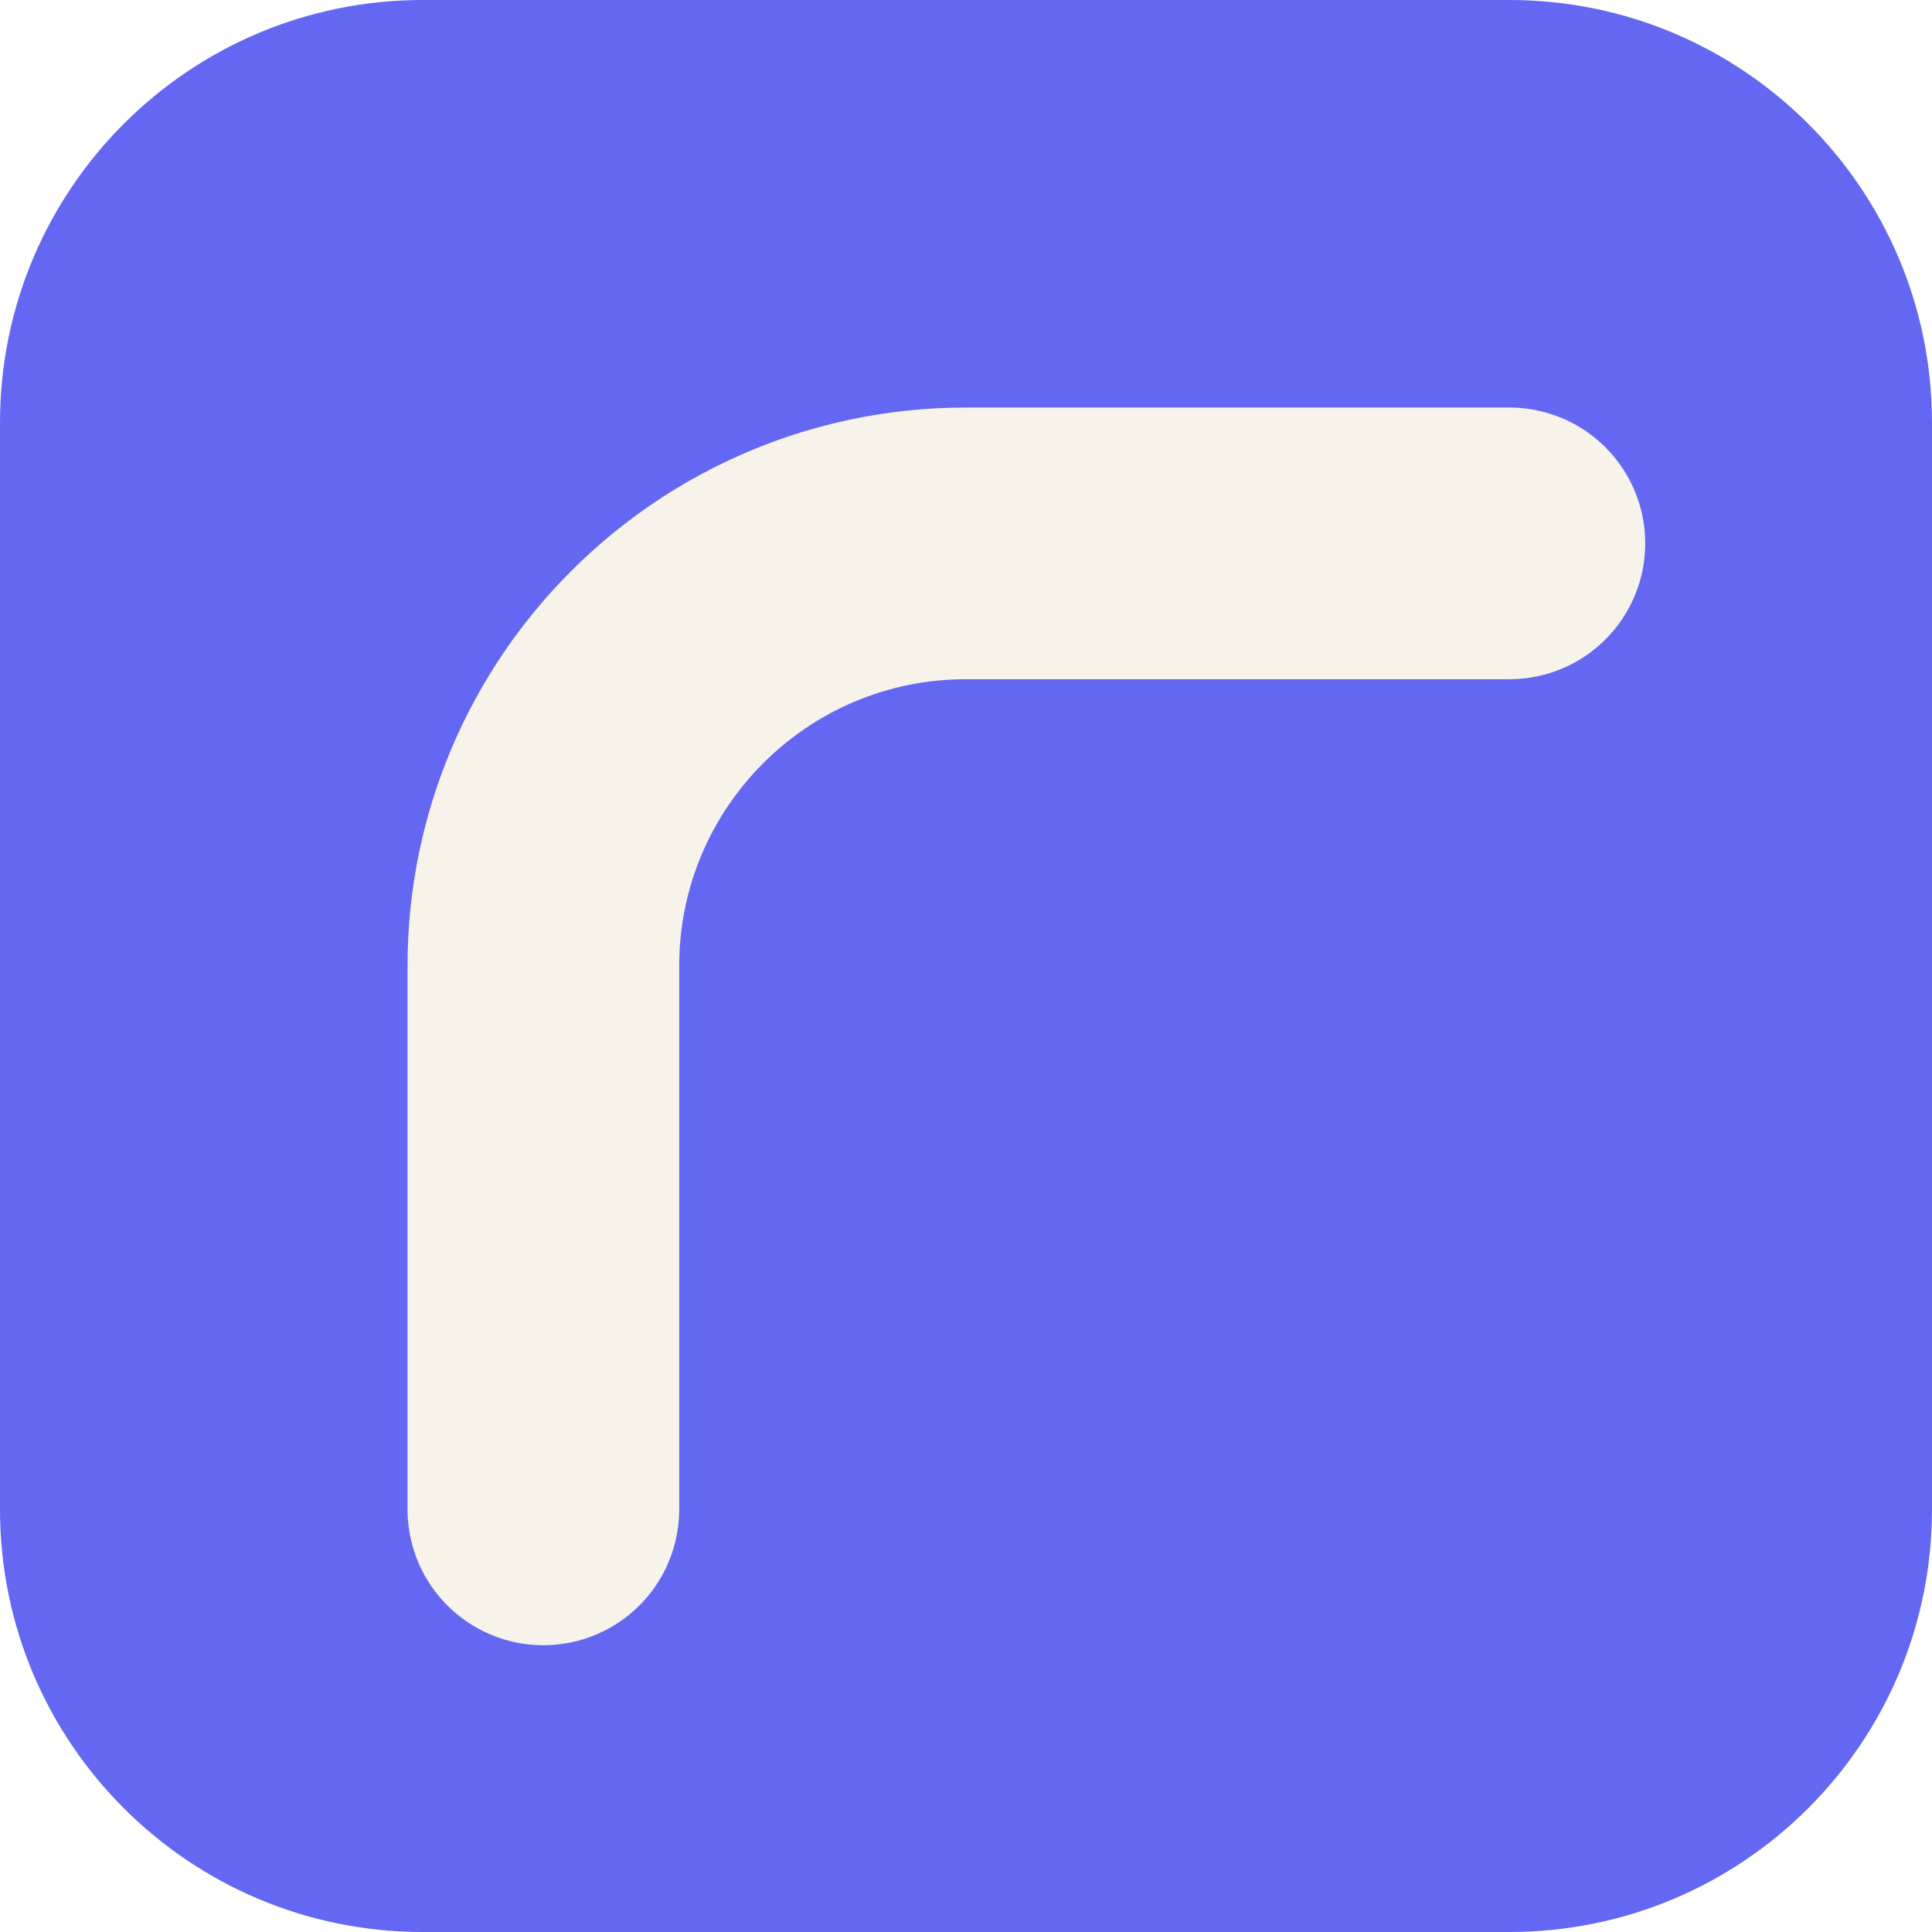
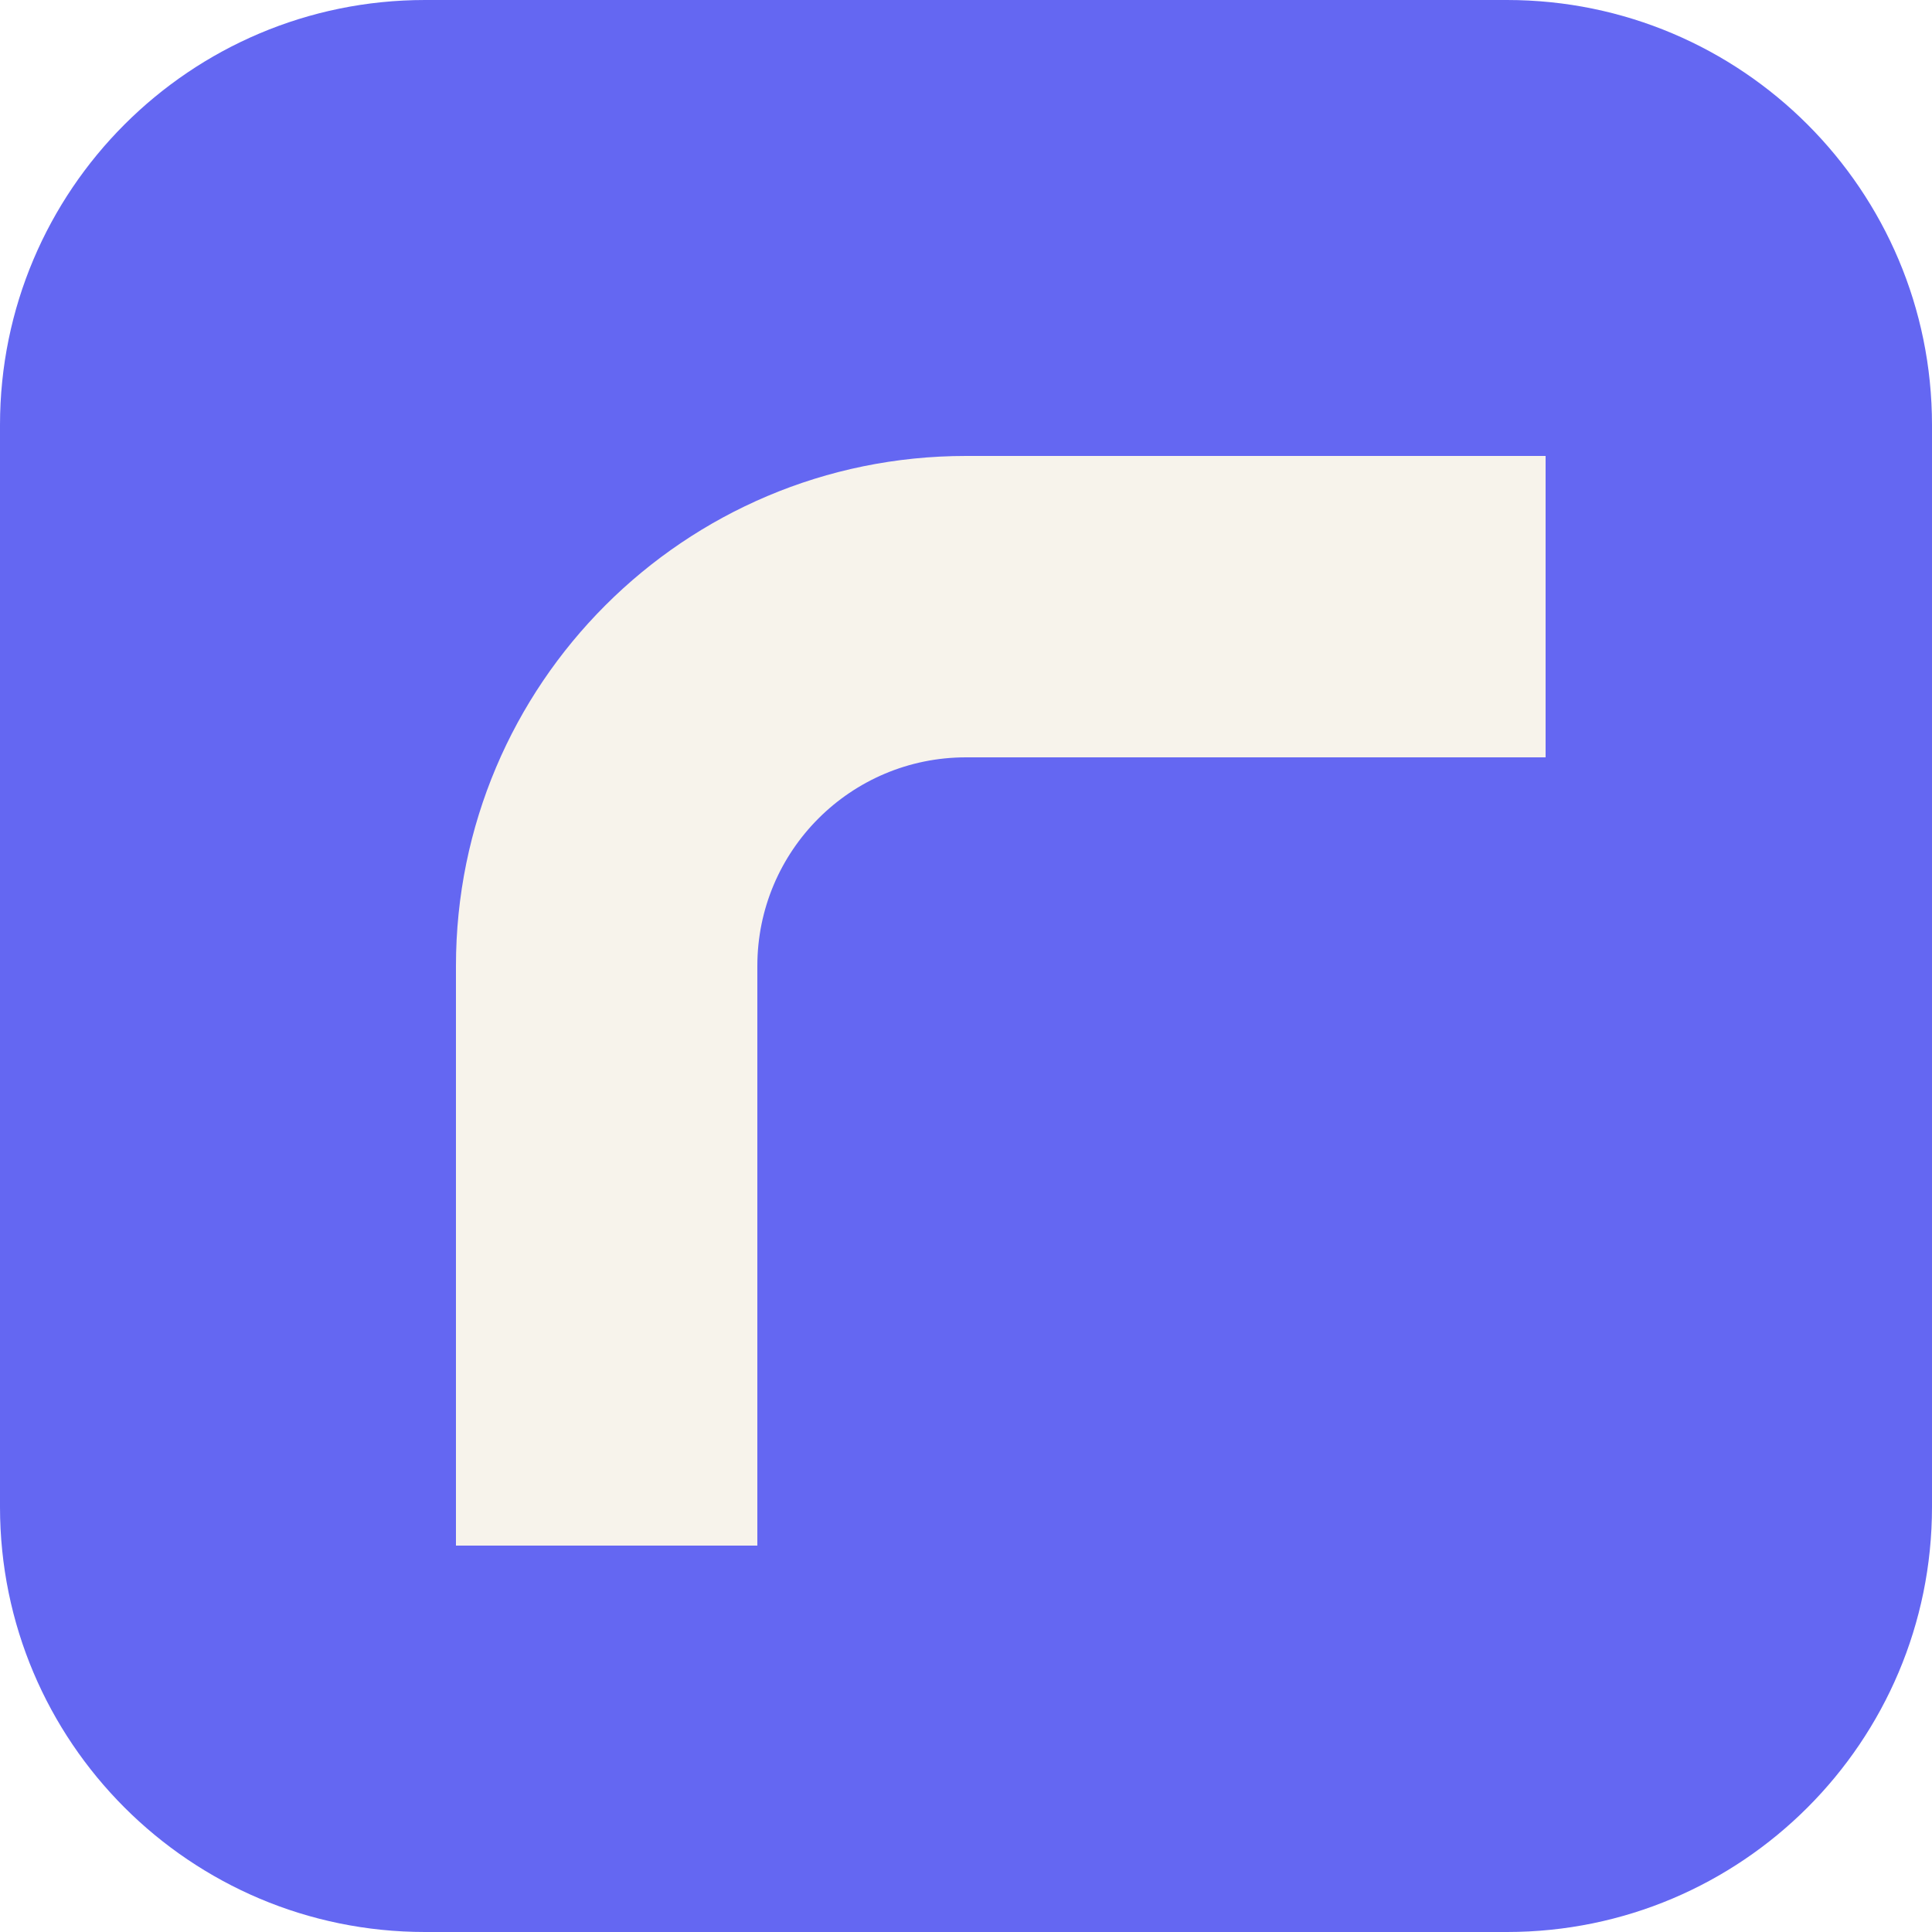
- <svg xmlns="http://www.w3.org/2000/svg" viewBox="0 0 32 32" width="32" height="32">
-   <rect width="32" height="32" rx="7" fill="#6467F2" />
-   <path d="M9 25V16a7 7 0 0 1 7-7h9" fill="none" stroke="#F7F3EB" stroke-width="4.5" stroke-linecap="round" />
+ <svg xmlns="http://www.w3.org/2000/svg" viewBox="0 0 100 100" width="100" height="100">
+   <rect width="100" height="100" rx="22" fill="#6467F2" />
+   <path d="M6 100L6 50A44 44 0 0 1 50 6L100 6L100 32L50 32A18 18 0 0 0 32 50L32 100Z" transform="translate(20 20) scale(0.6)" fill="#F7F3EB" />
</svg>
